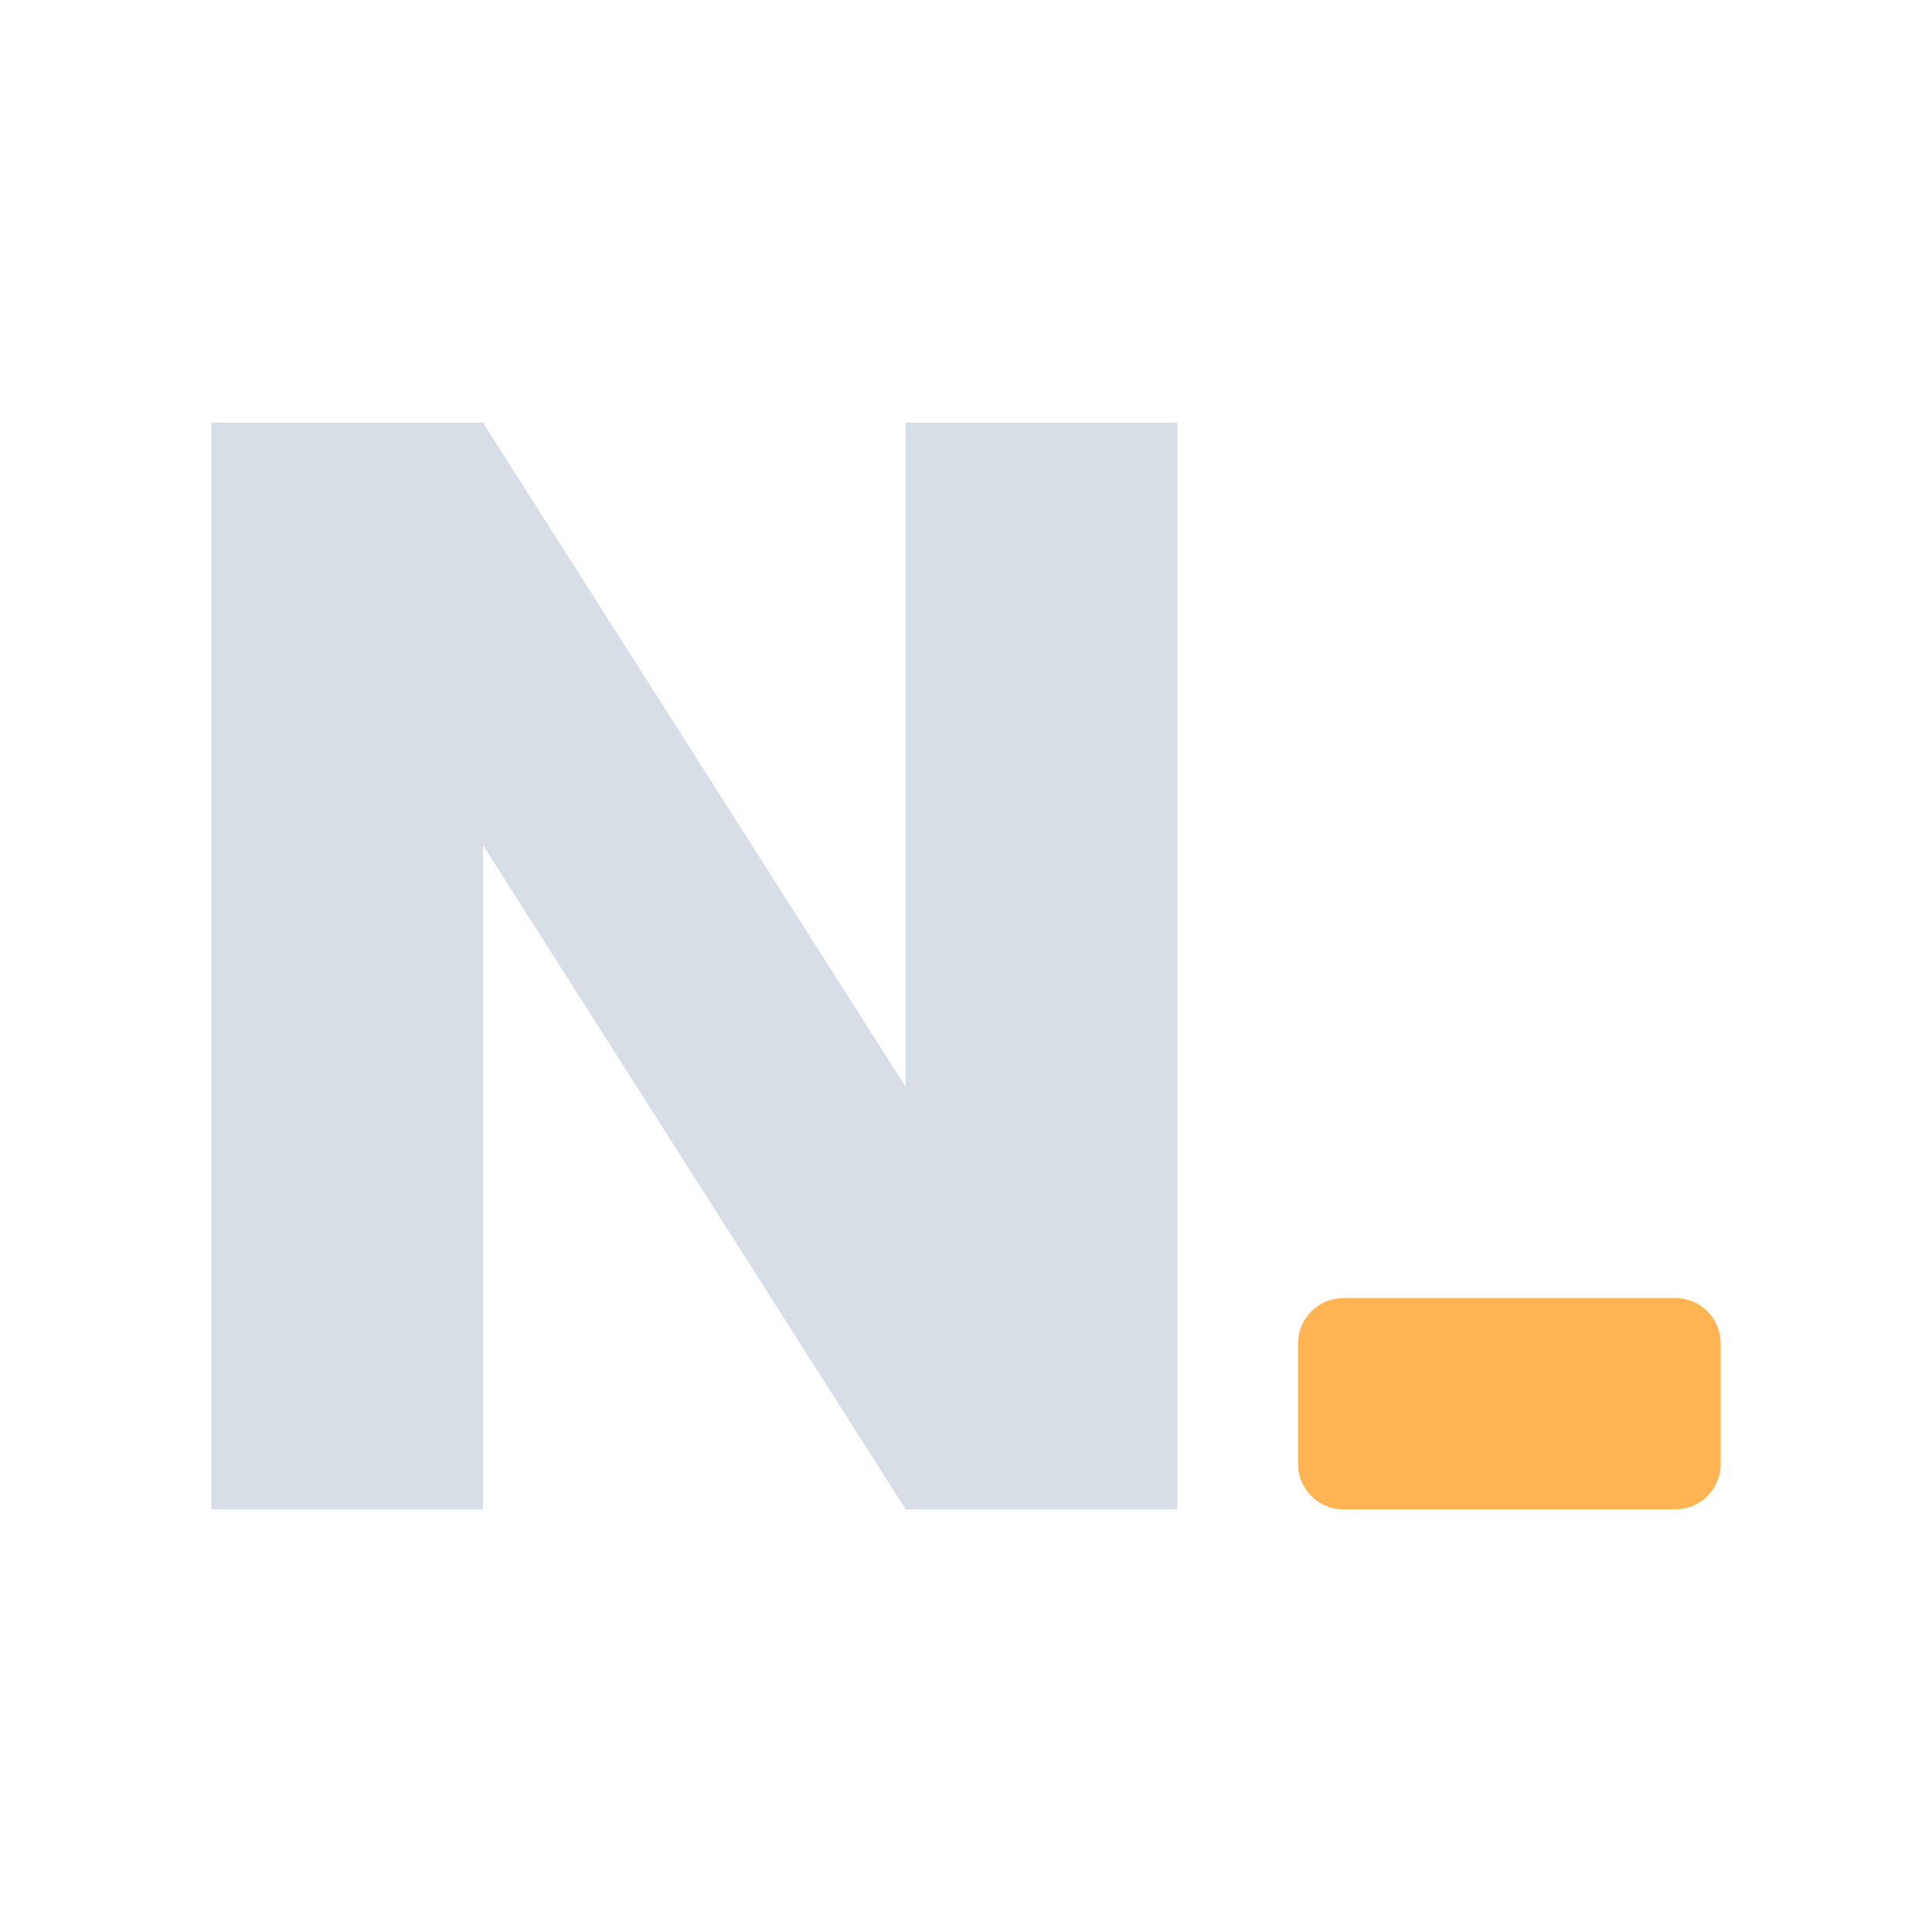
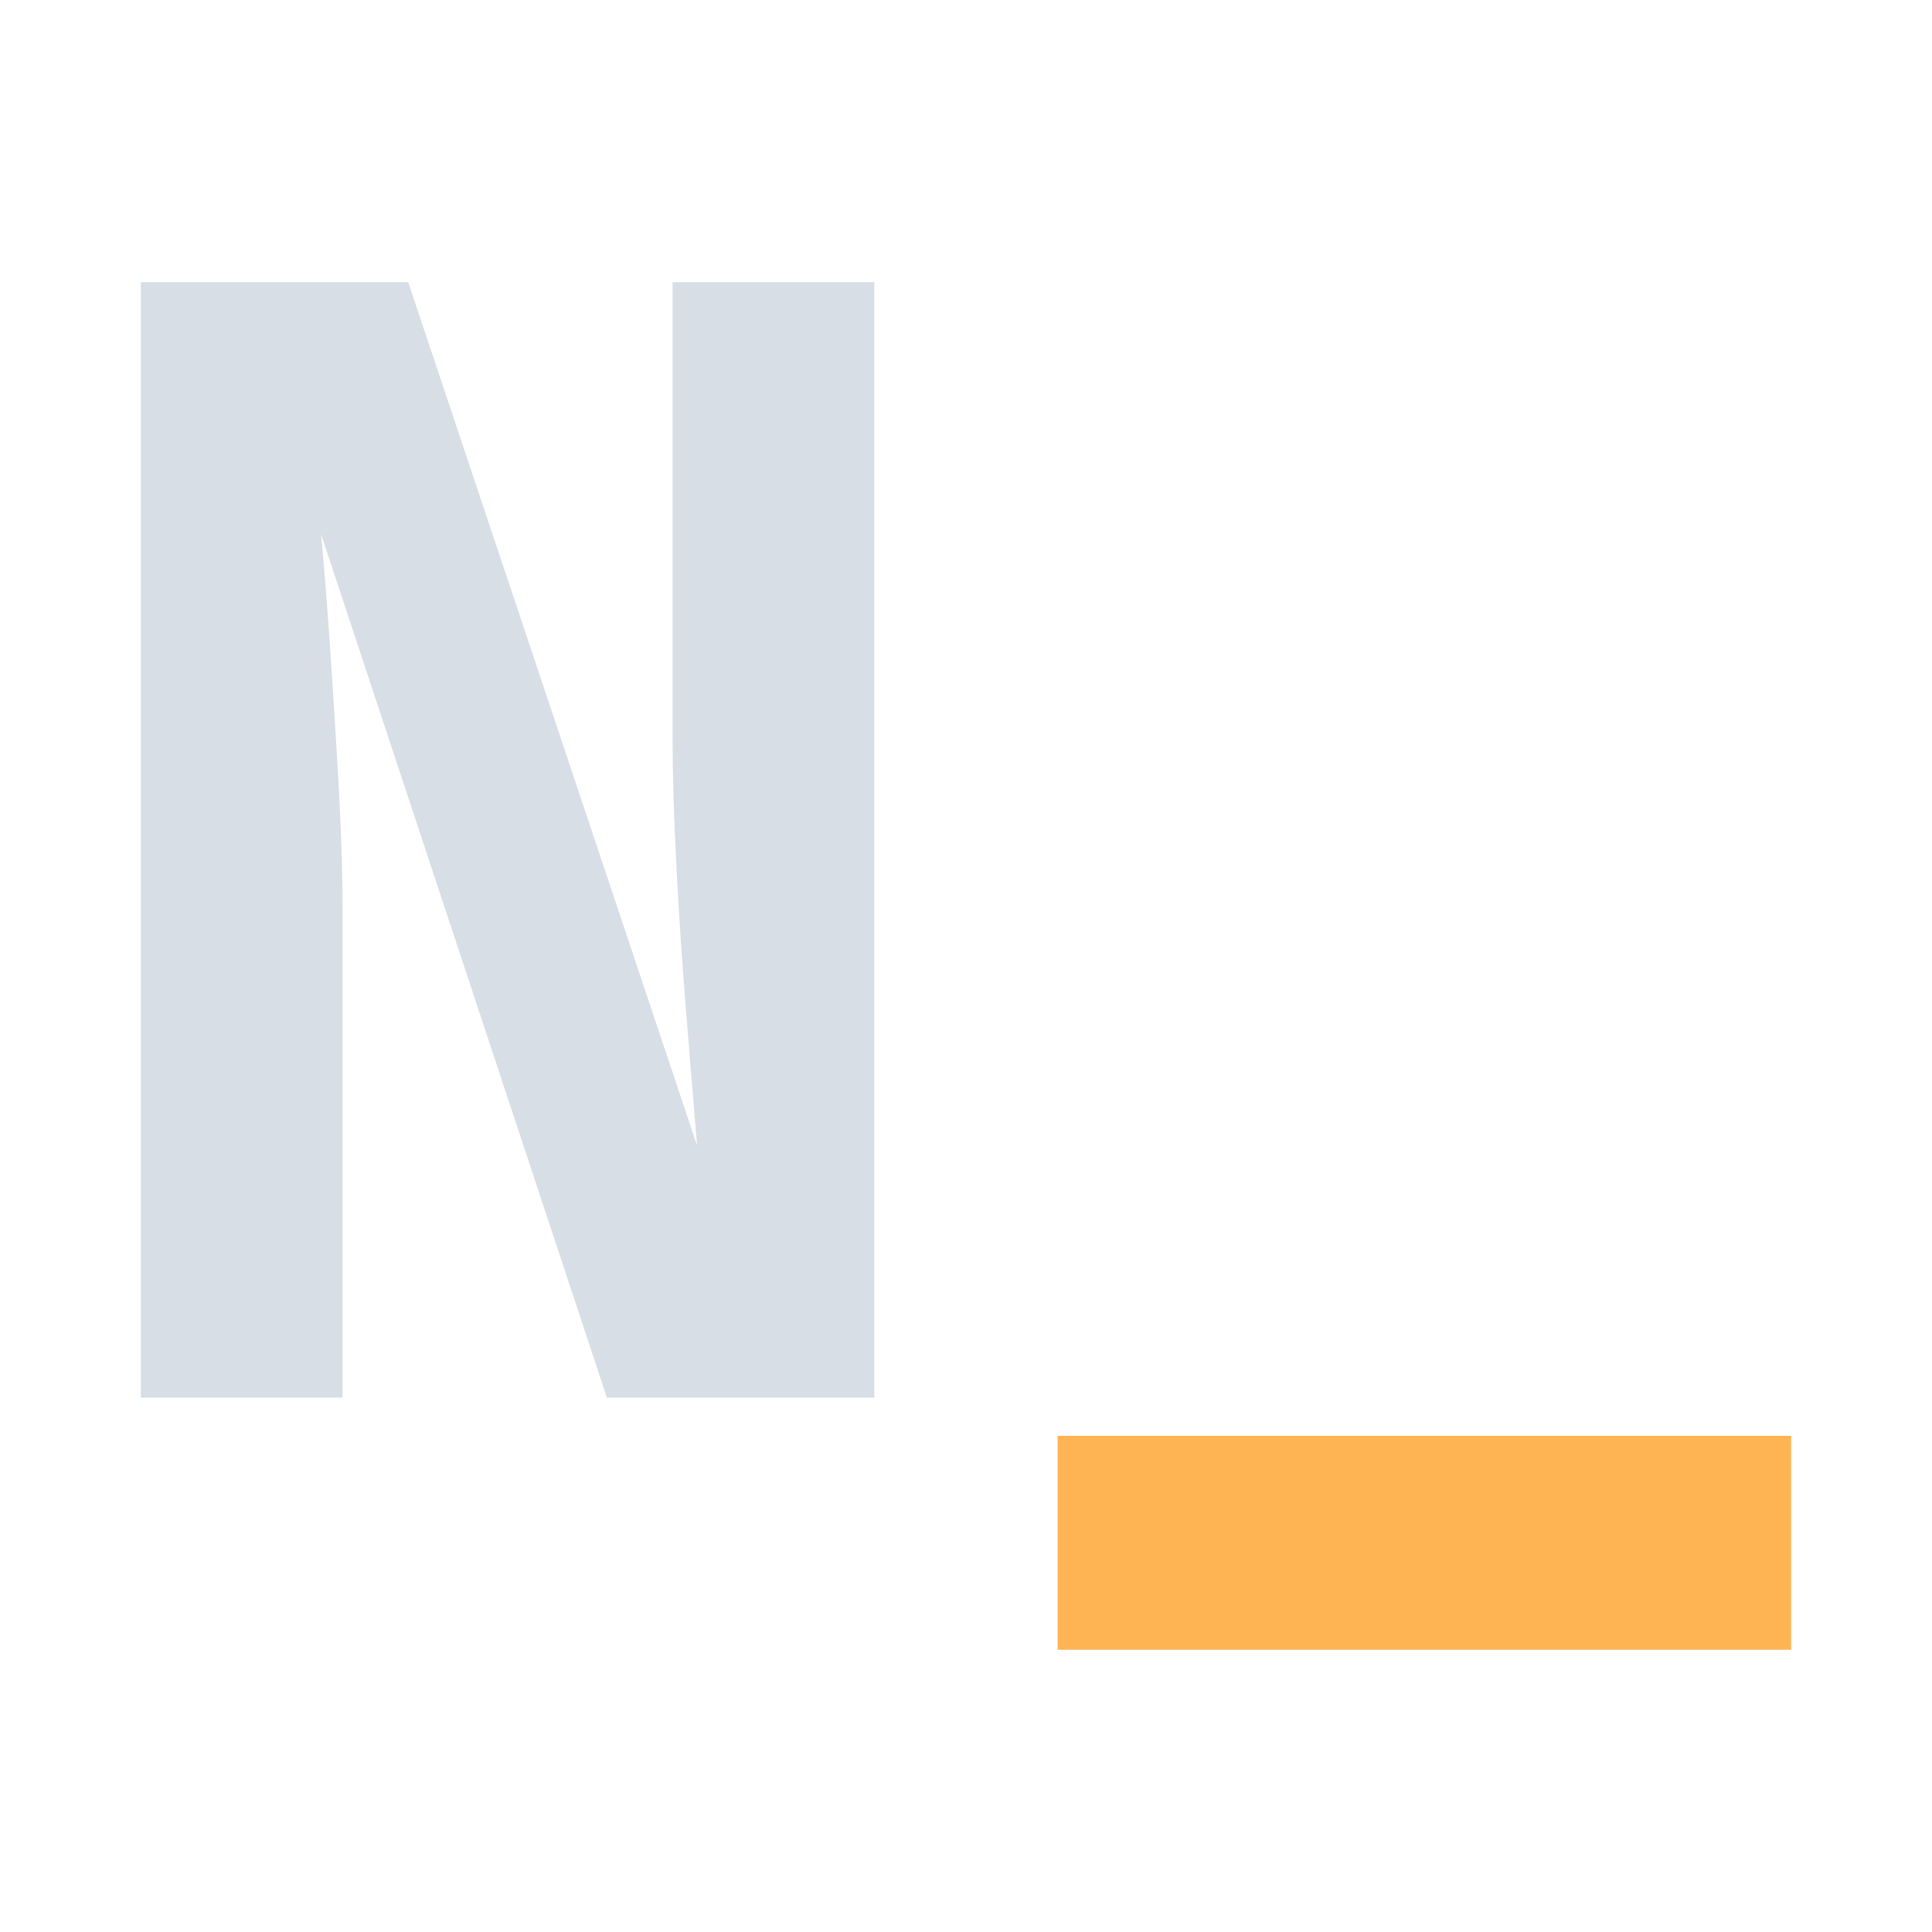
- <svg xmlns="http://www.w3.org/2000/svg" viewBox="0 0 32 32" width="24" height="24">
-   <path d="M 3.5 25 V 7 H 8 L 15 18 V 7 H 19.5 V 25 H 15 L 8 14 V 25 Z" fill="#d8dee6" />
-   <rect x="21.5" y="21.5" width="7" height="3.5" rx="0.75" fill="#ffb454" />
+ <svg xmlns="http://www.w3.org/2000/svg" viewBox="0 0 24 24" width="24" height="24">
+   <path d="M1.75 17.362V3.505H5.071L8.659 14.230Q8.602 13.528 8.526 12.607Q8.450 11.686 8.403 10.766Q8.355 9.845 8.355 9.200V3.505H10.861V17.362H7.539L3.989 6.637Q4.046 7.245 4.103 8.080Q4.160 8.915 4.208 9.769Q4.255 10.623 4.255 11.288V17.362Z" fill="#d8dee6" />
+   <path d="M13.138 20.494V17.836H22.25V20.494Z" fill="#ffb454" />
</svg>
